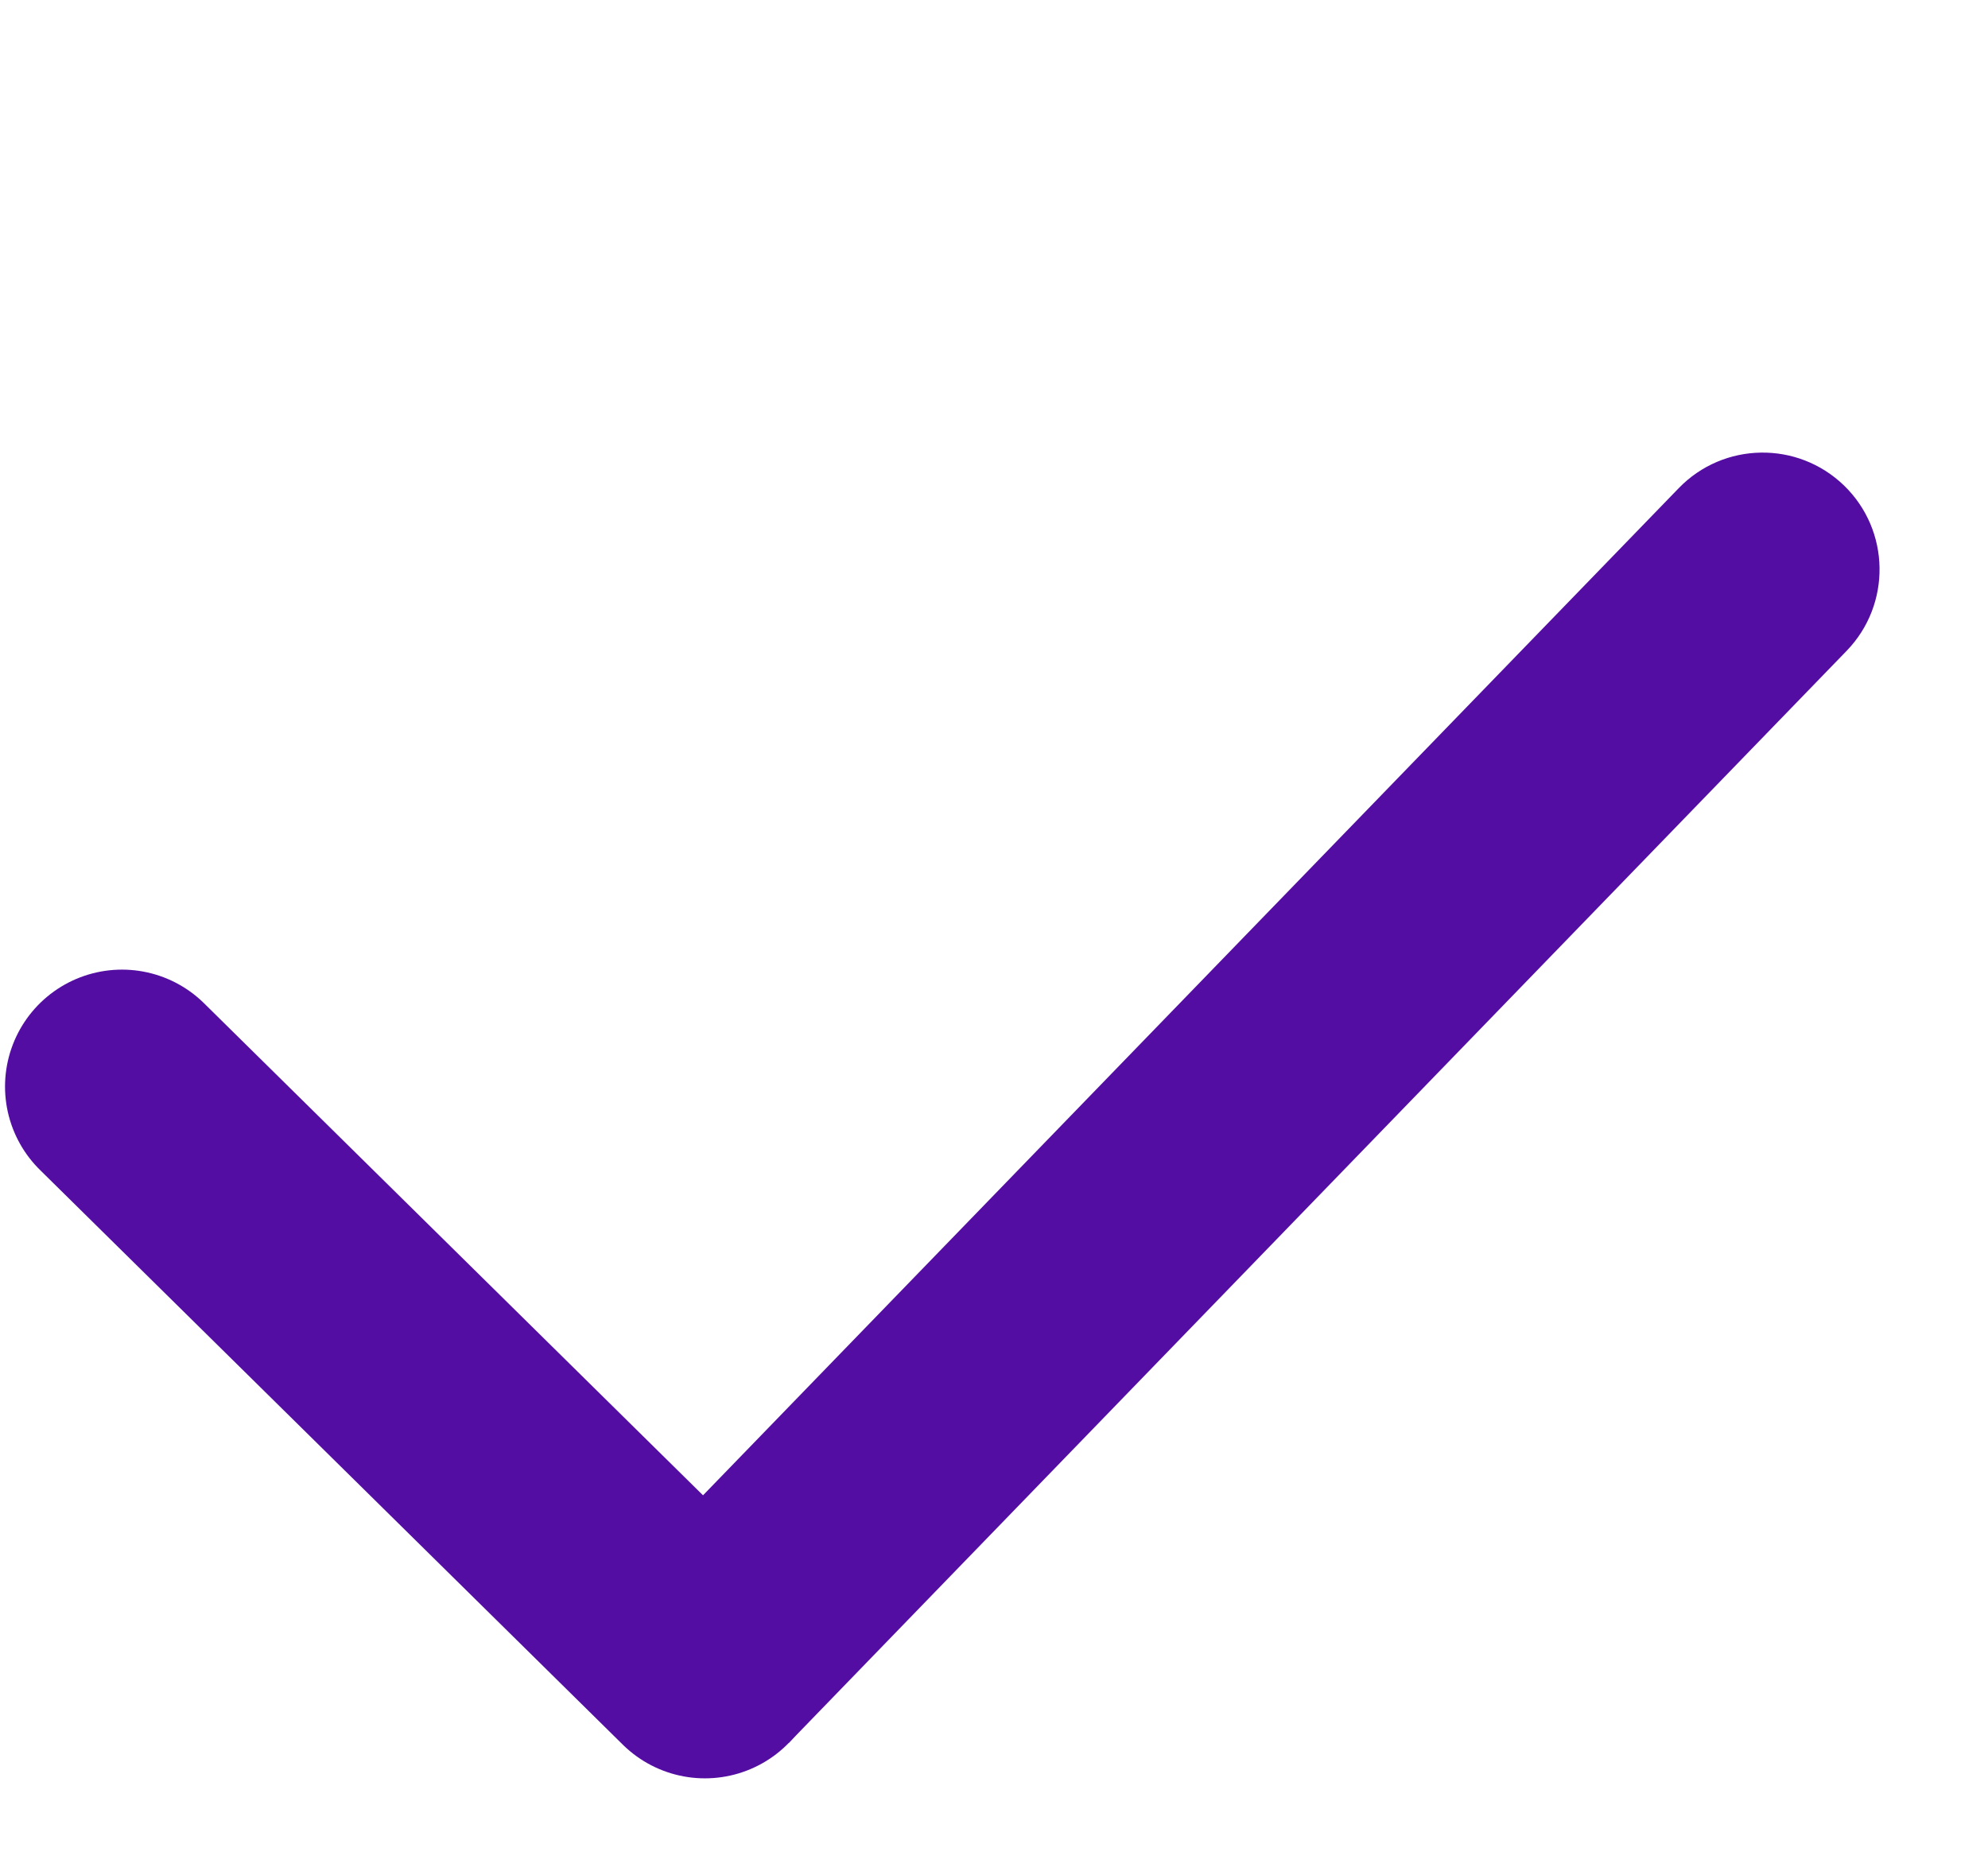
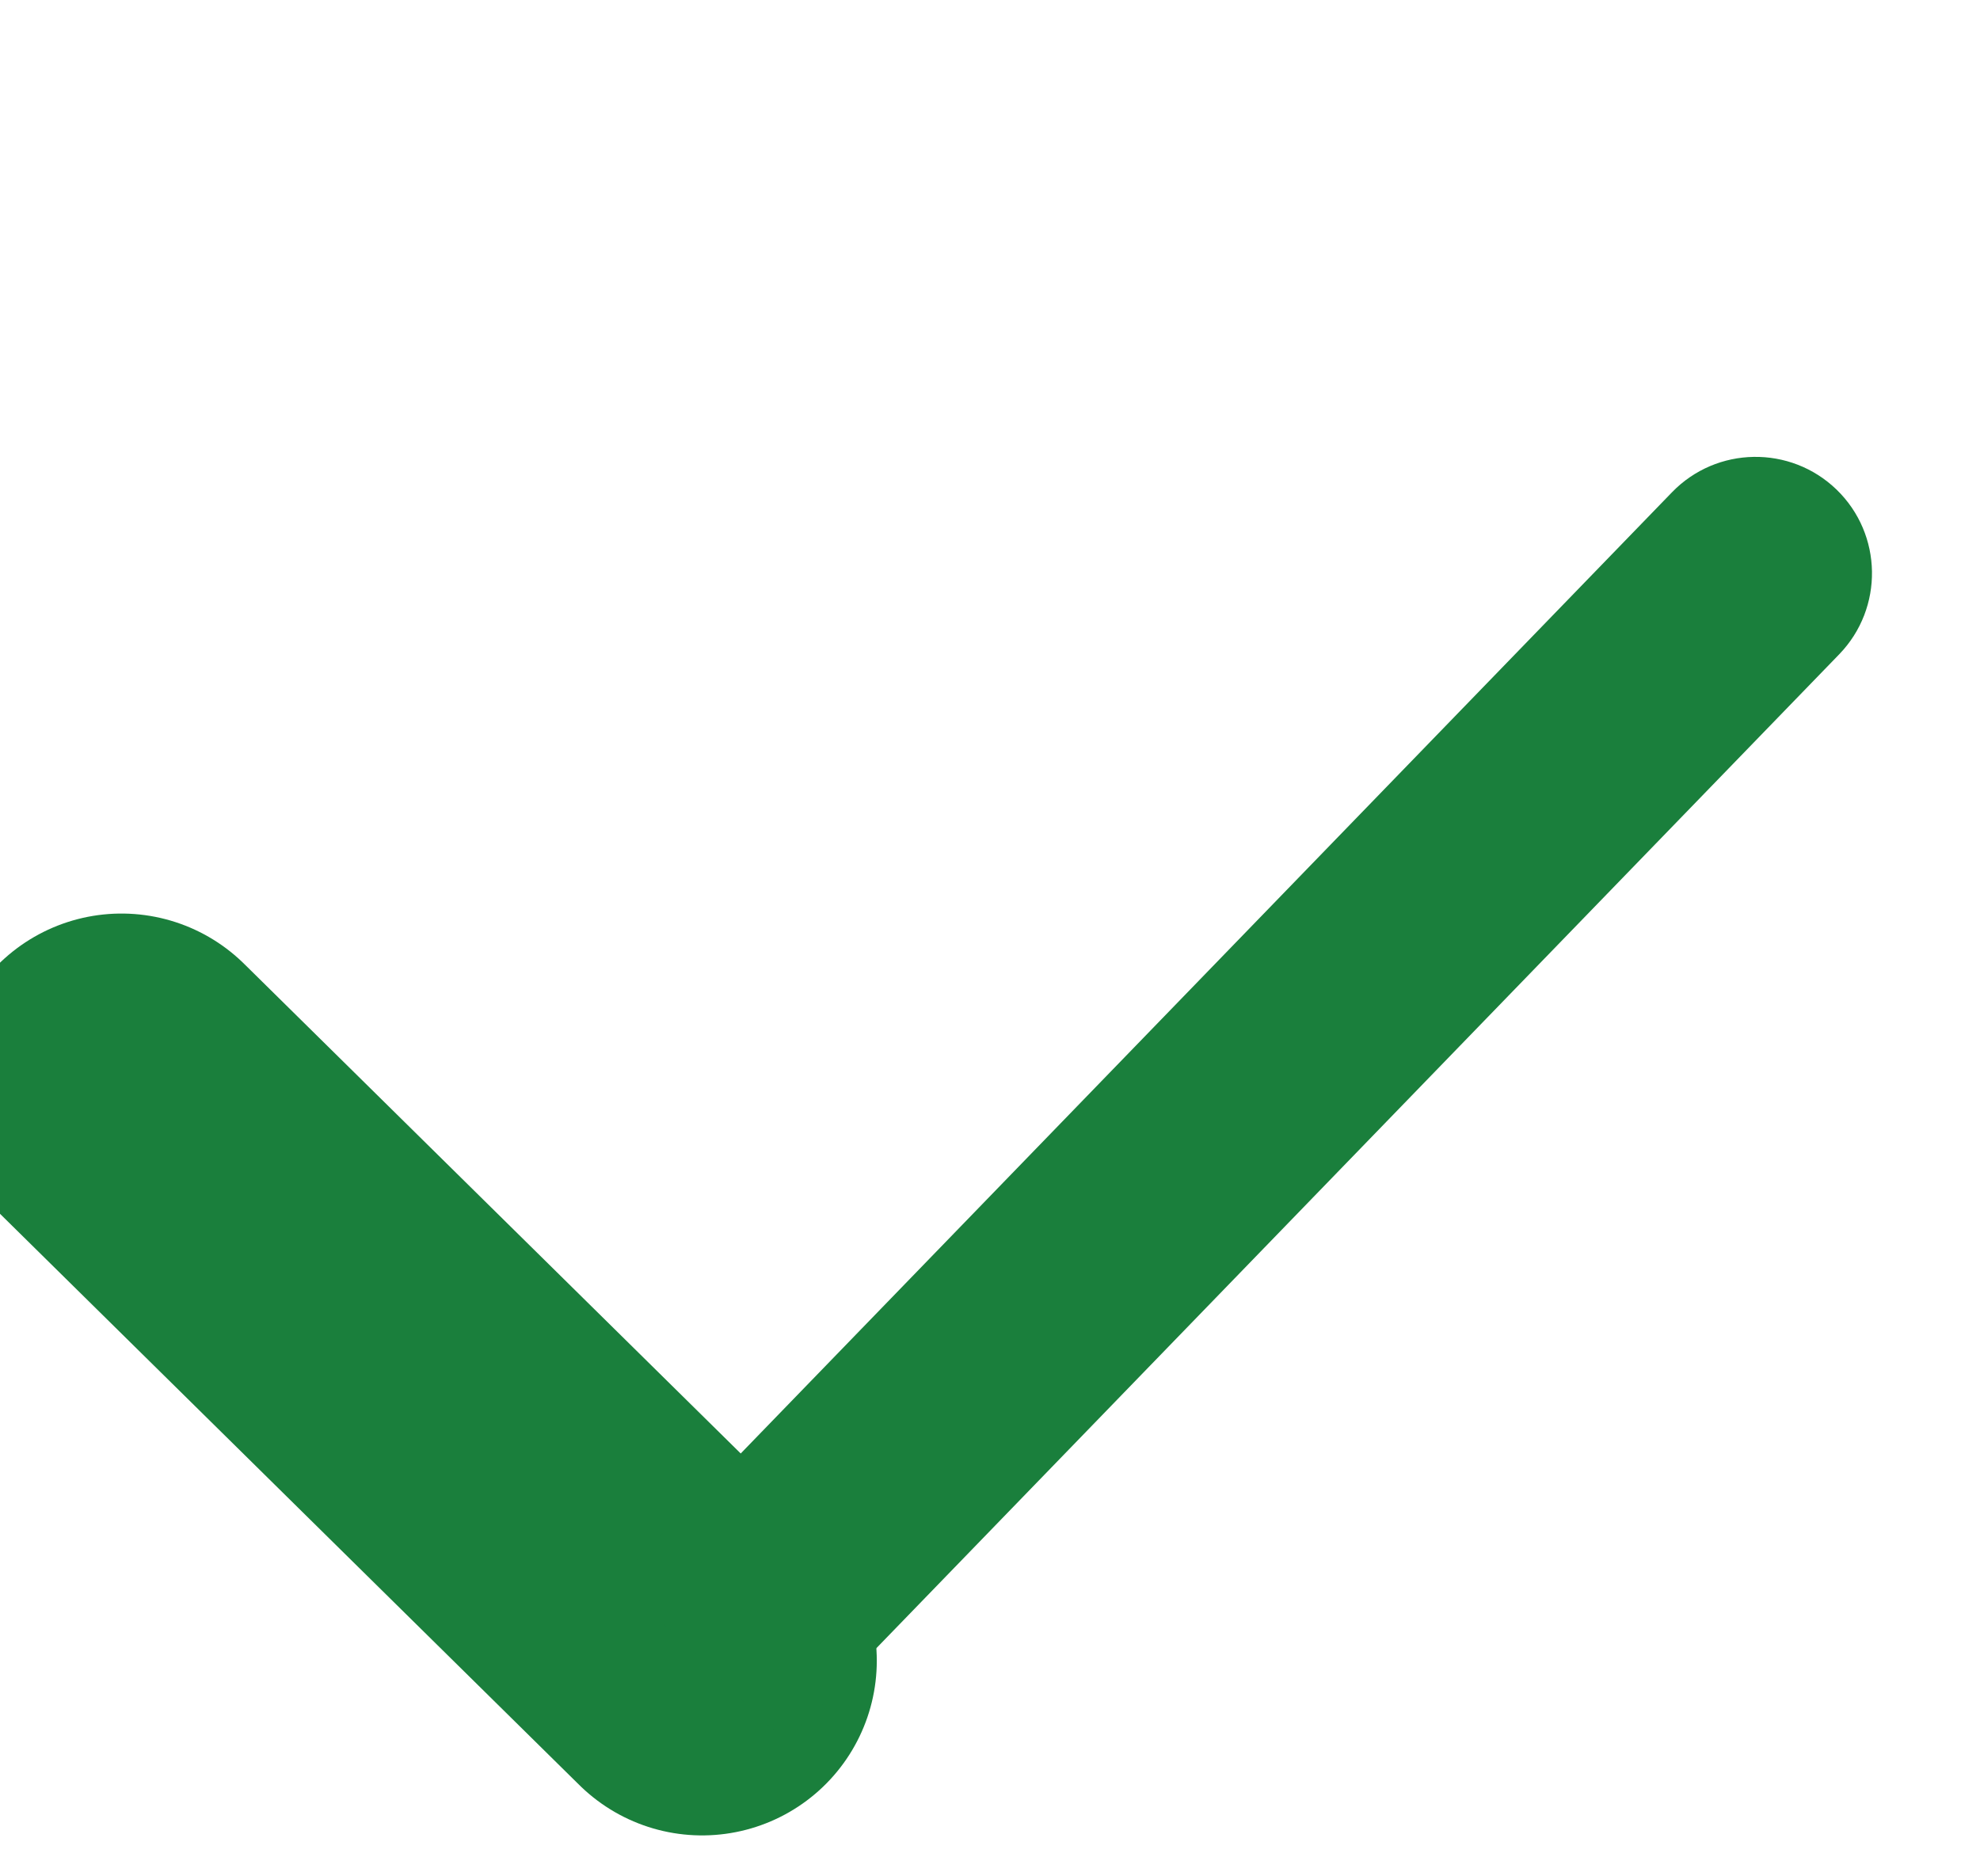
- <svg xmlns="http://www.w3.org/2000/svg" width="17" height="16" viewBox="0 0 17 16" fill="#530DA2">
-   <path d="M1.043 9.292L6.028 14.208" stroke="#530DA2" stroke-width="2" stroke-linecap="round" />
-   <path d="M15.791 5.566C16.175 5.169 16.165 4.536 15.769 4.152C15.372 3.768 14.739 3.778 14.355 4.175L15.791 5.566ZM6.746 14.904L15.791 5.566L14.355 4.175L5.31 13.512L6.746 14.904Z" fill="#530DA2" />
+ <svg xmlns="http://www.w3.org/2000/svg" width="19" height="18" viewBox="0 0 17 16" fill="#1a7f3c">
+   <path d="M1.043 9.292L6.028 14.208" stroke="#1a7f3c" stroke-width="3" stroke-linecap="round" />
+   <path d="M15.791 5.566C16.175 5.169 16.165 4.536 15.769 4.152C15.372 3.768 14.739 3.778 14.355 4.175L15.791 5.566ZM6.746 14.904L15.791 5.566L14.355 4.175L5.31 13.512L6.746 14.904Z" fill="#1a7f3c" />
</svg>
